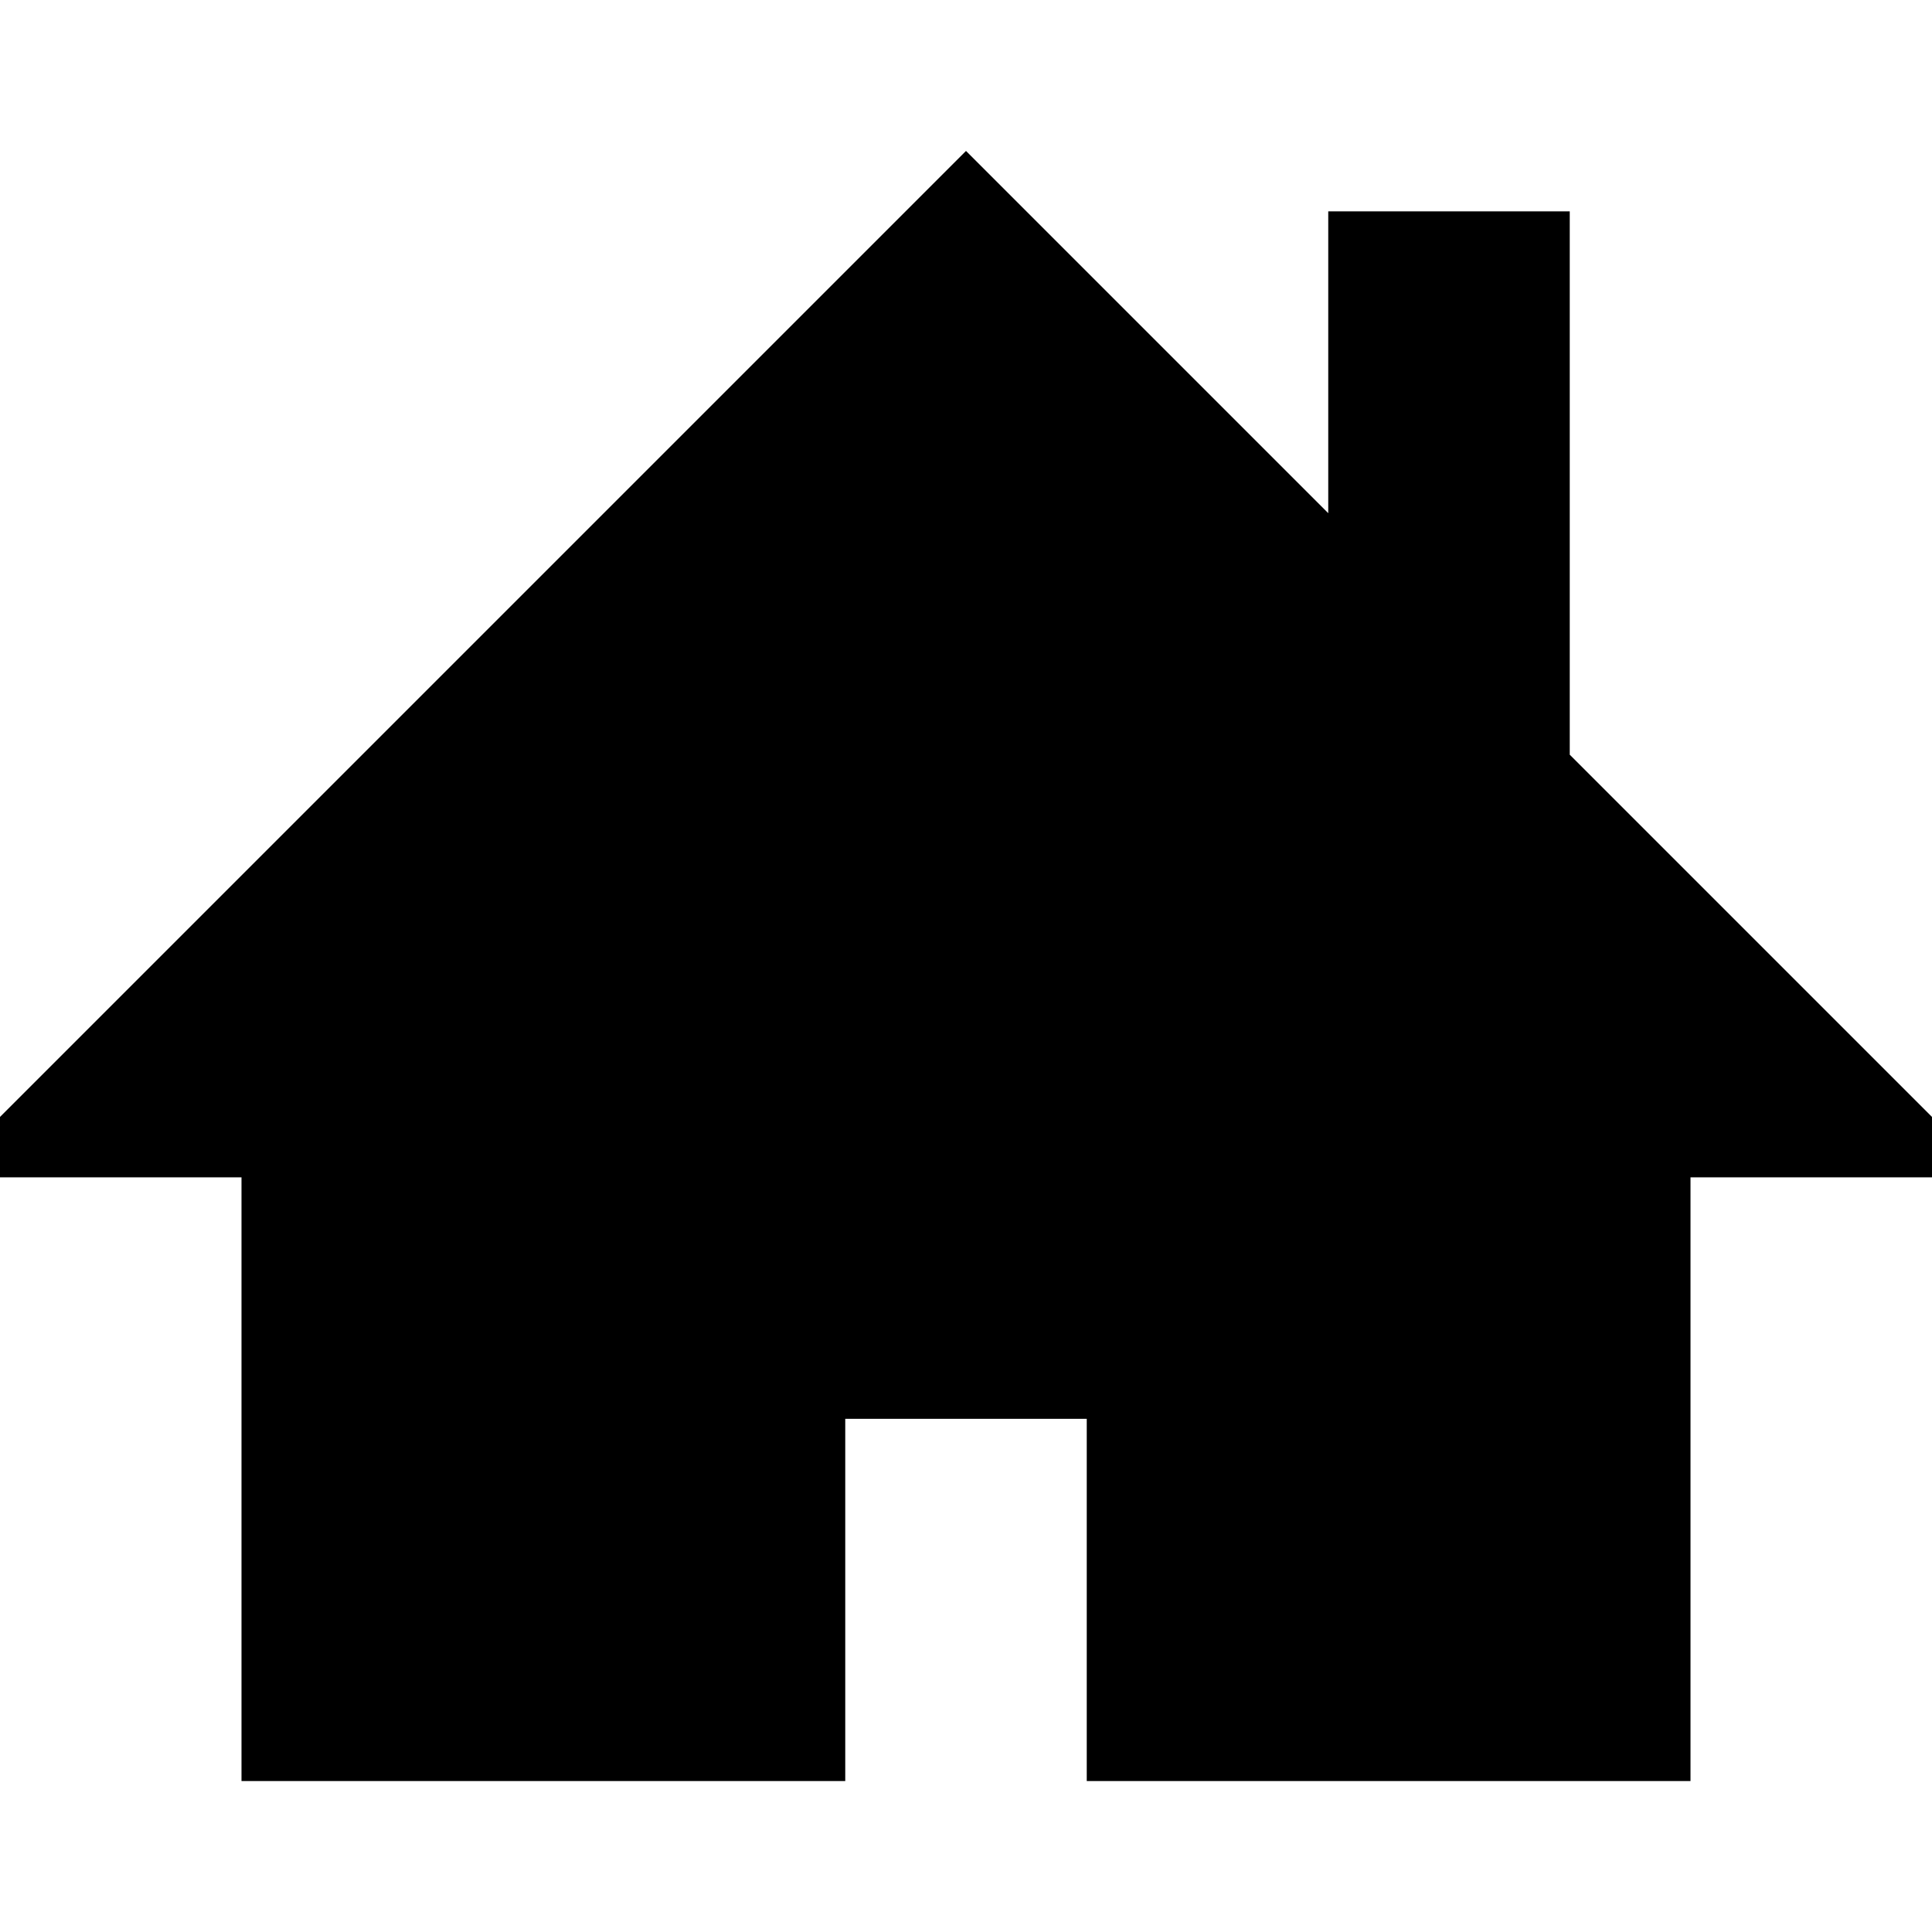
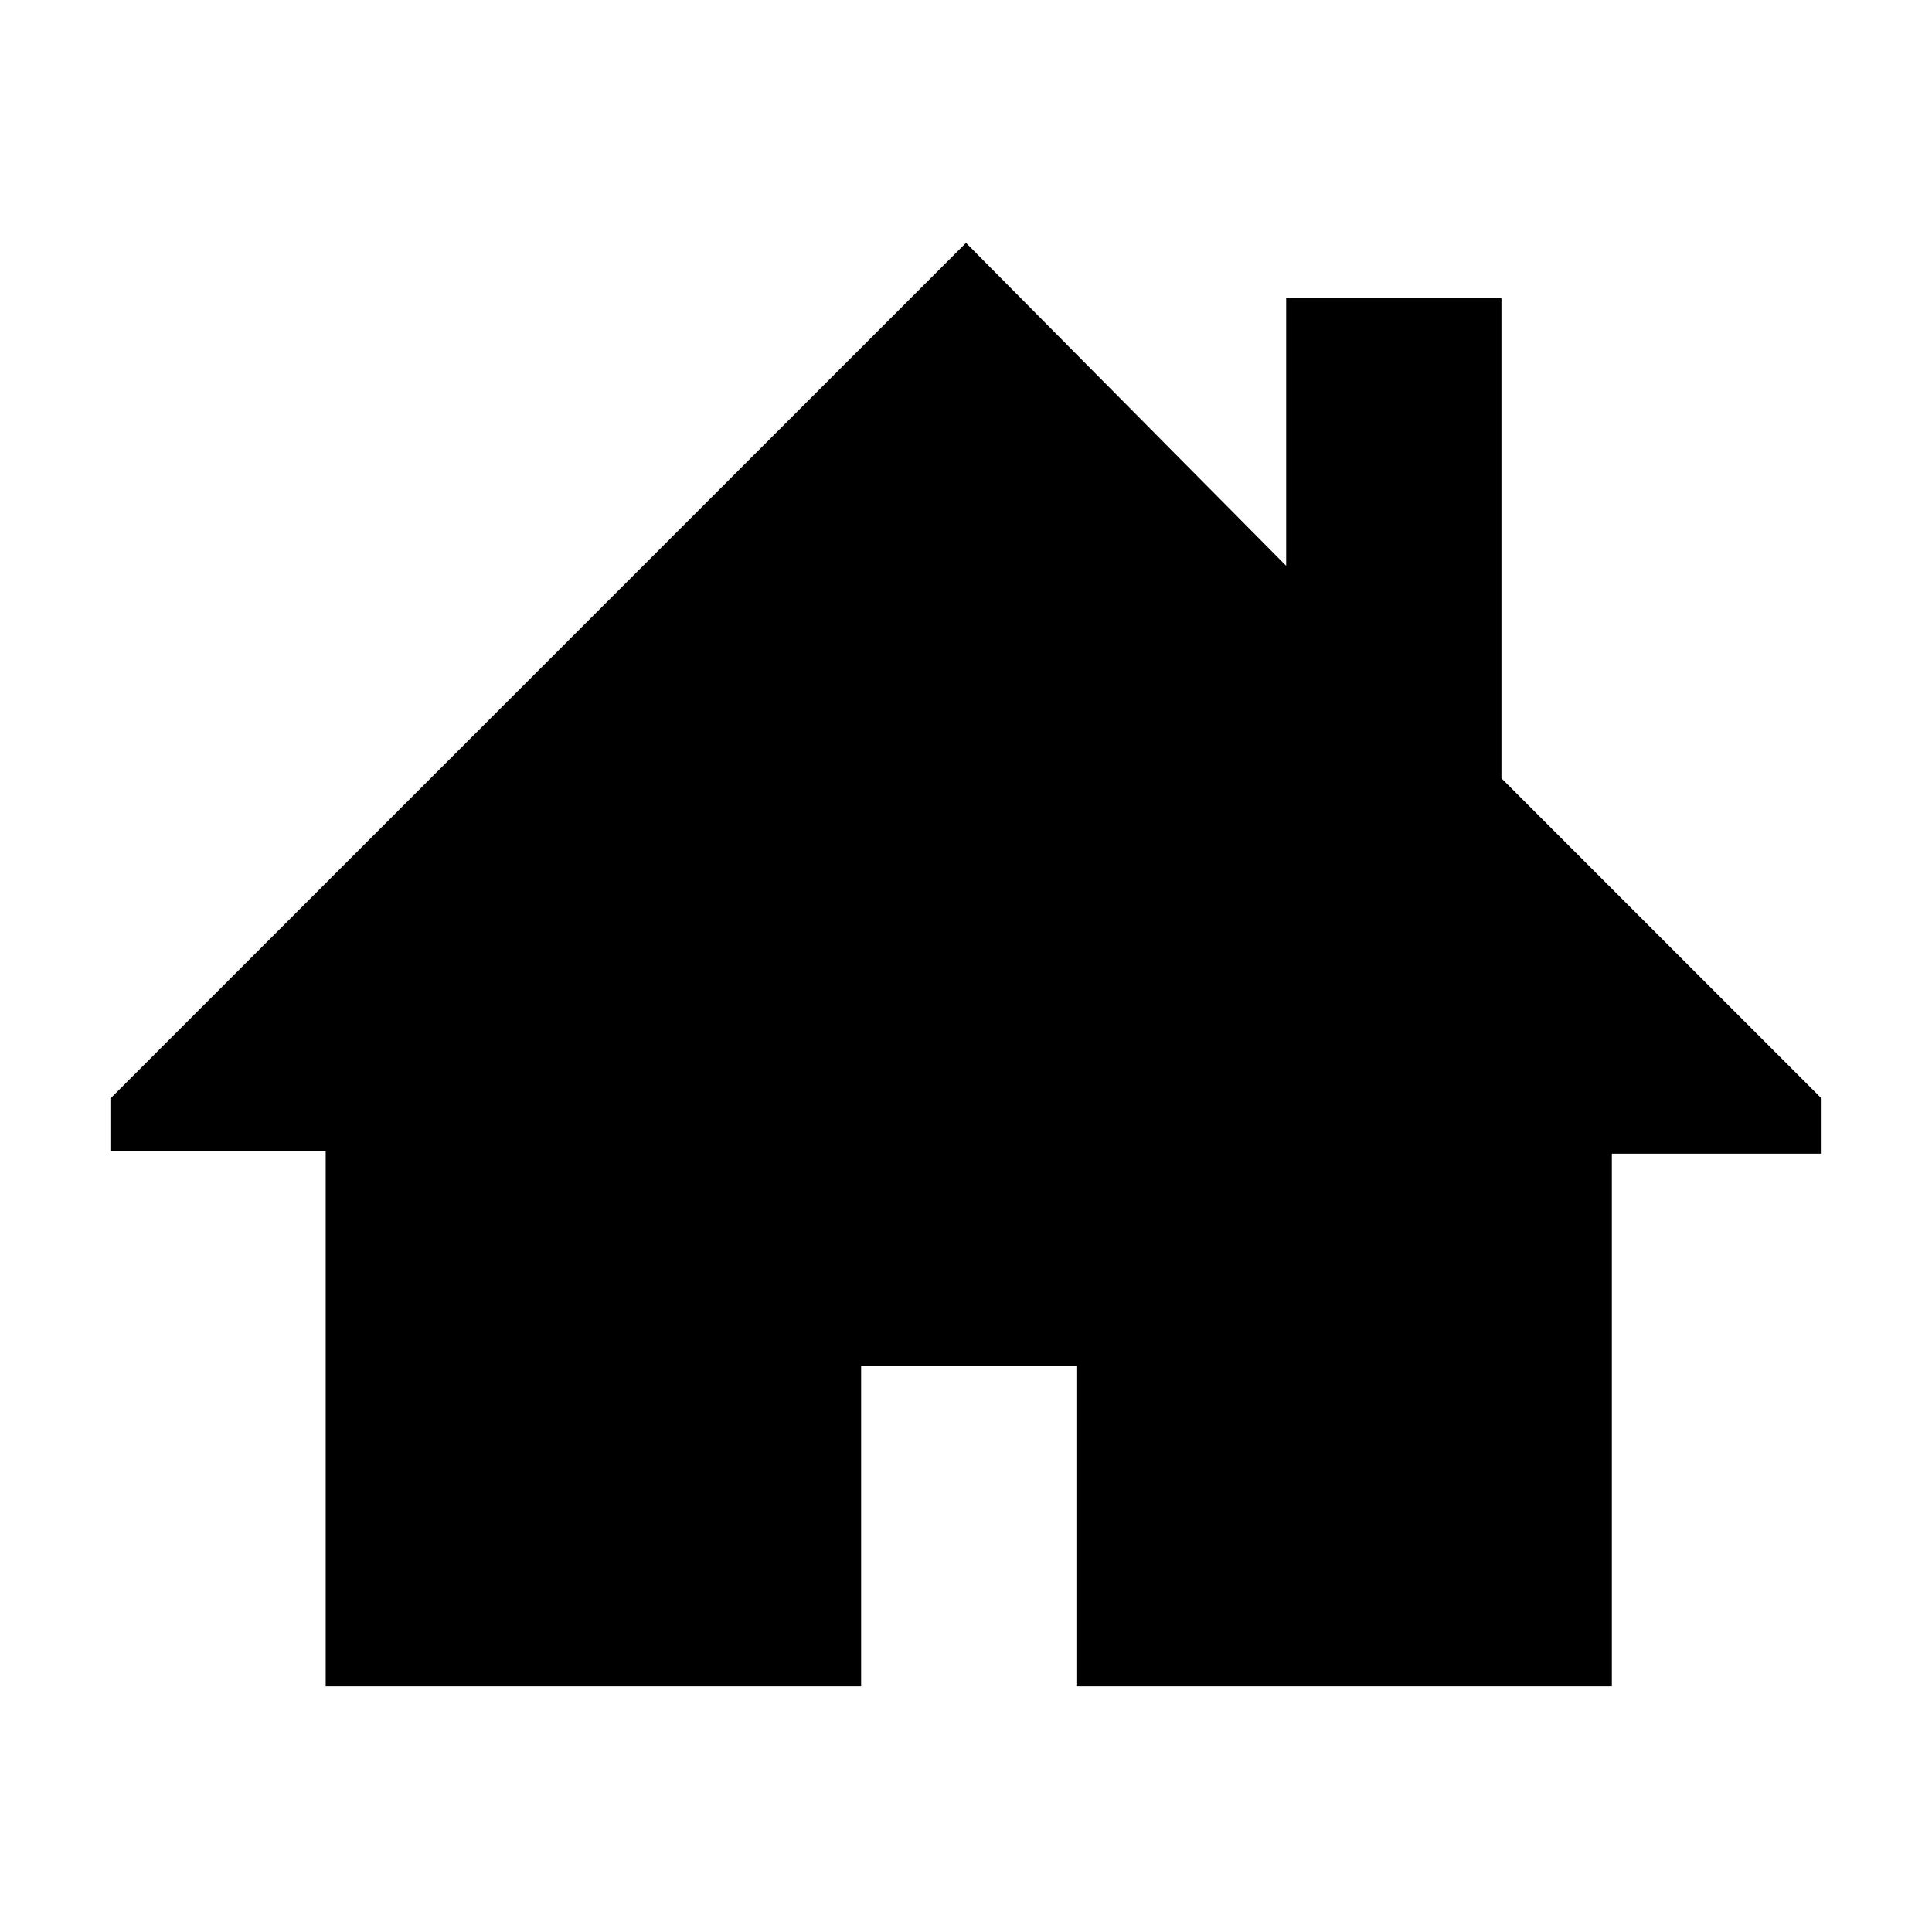
- <svg xmlns="http://www.w3.org/2000/svg" class="icon" version="1.1" id="Capa_1" x="0px" y="0px" width="512px" height="512px" viewBox="0 0 512 512" xml:space="preserve">
-   <path class="path" d="M512,296l-96-96V56h-64v80l-96-96L0,296v16h64v160h160v-96h64v96h160V312h64V296z" />
+ <svg xmlns="http://www.w3.org/2000/svg" class="icon" version="1.1" id="Capa_1" x="0px" y="0px" viewBox="0 0 70 70" style="enable-background:new 0 0 70 70;" xml:space="preserve">
+   <path class="path" d="M66,39.8L54.4,28.2V10.8h-7.8v9.7L35,8.8l-31,31v1.9h7.8v19.4h19.4V49.5h7.8v11.6h19.4V41.8H66V39.8z" />
</svg>
